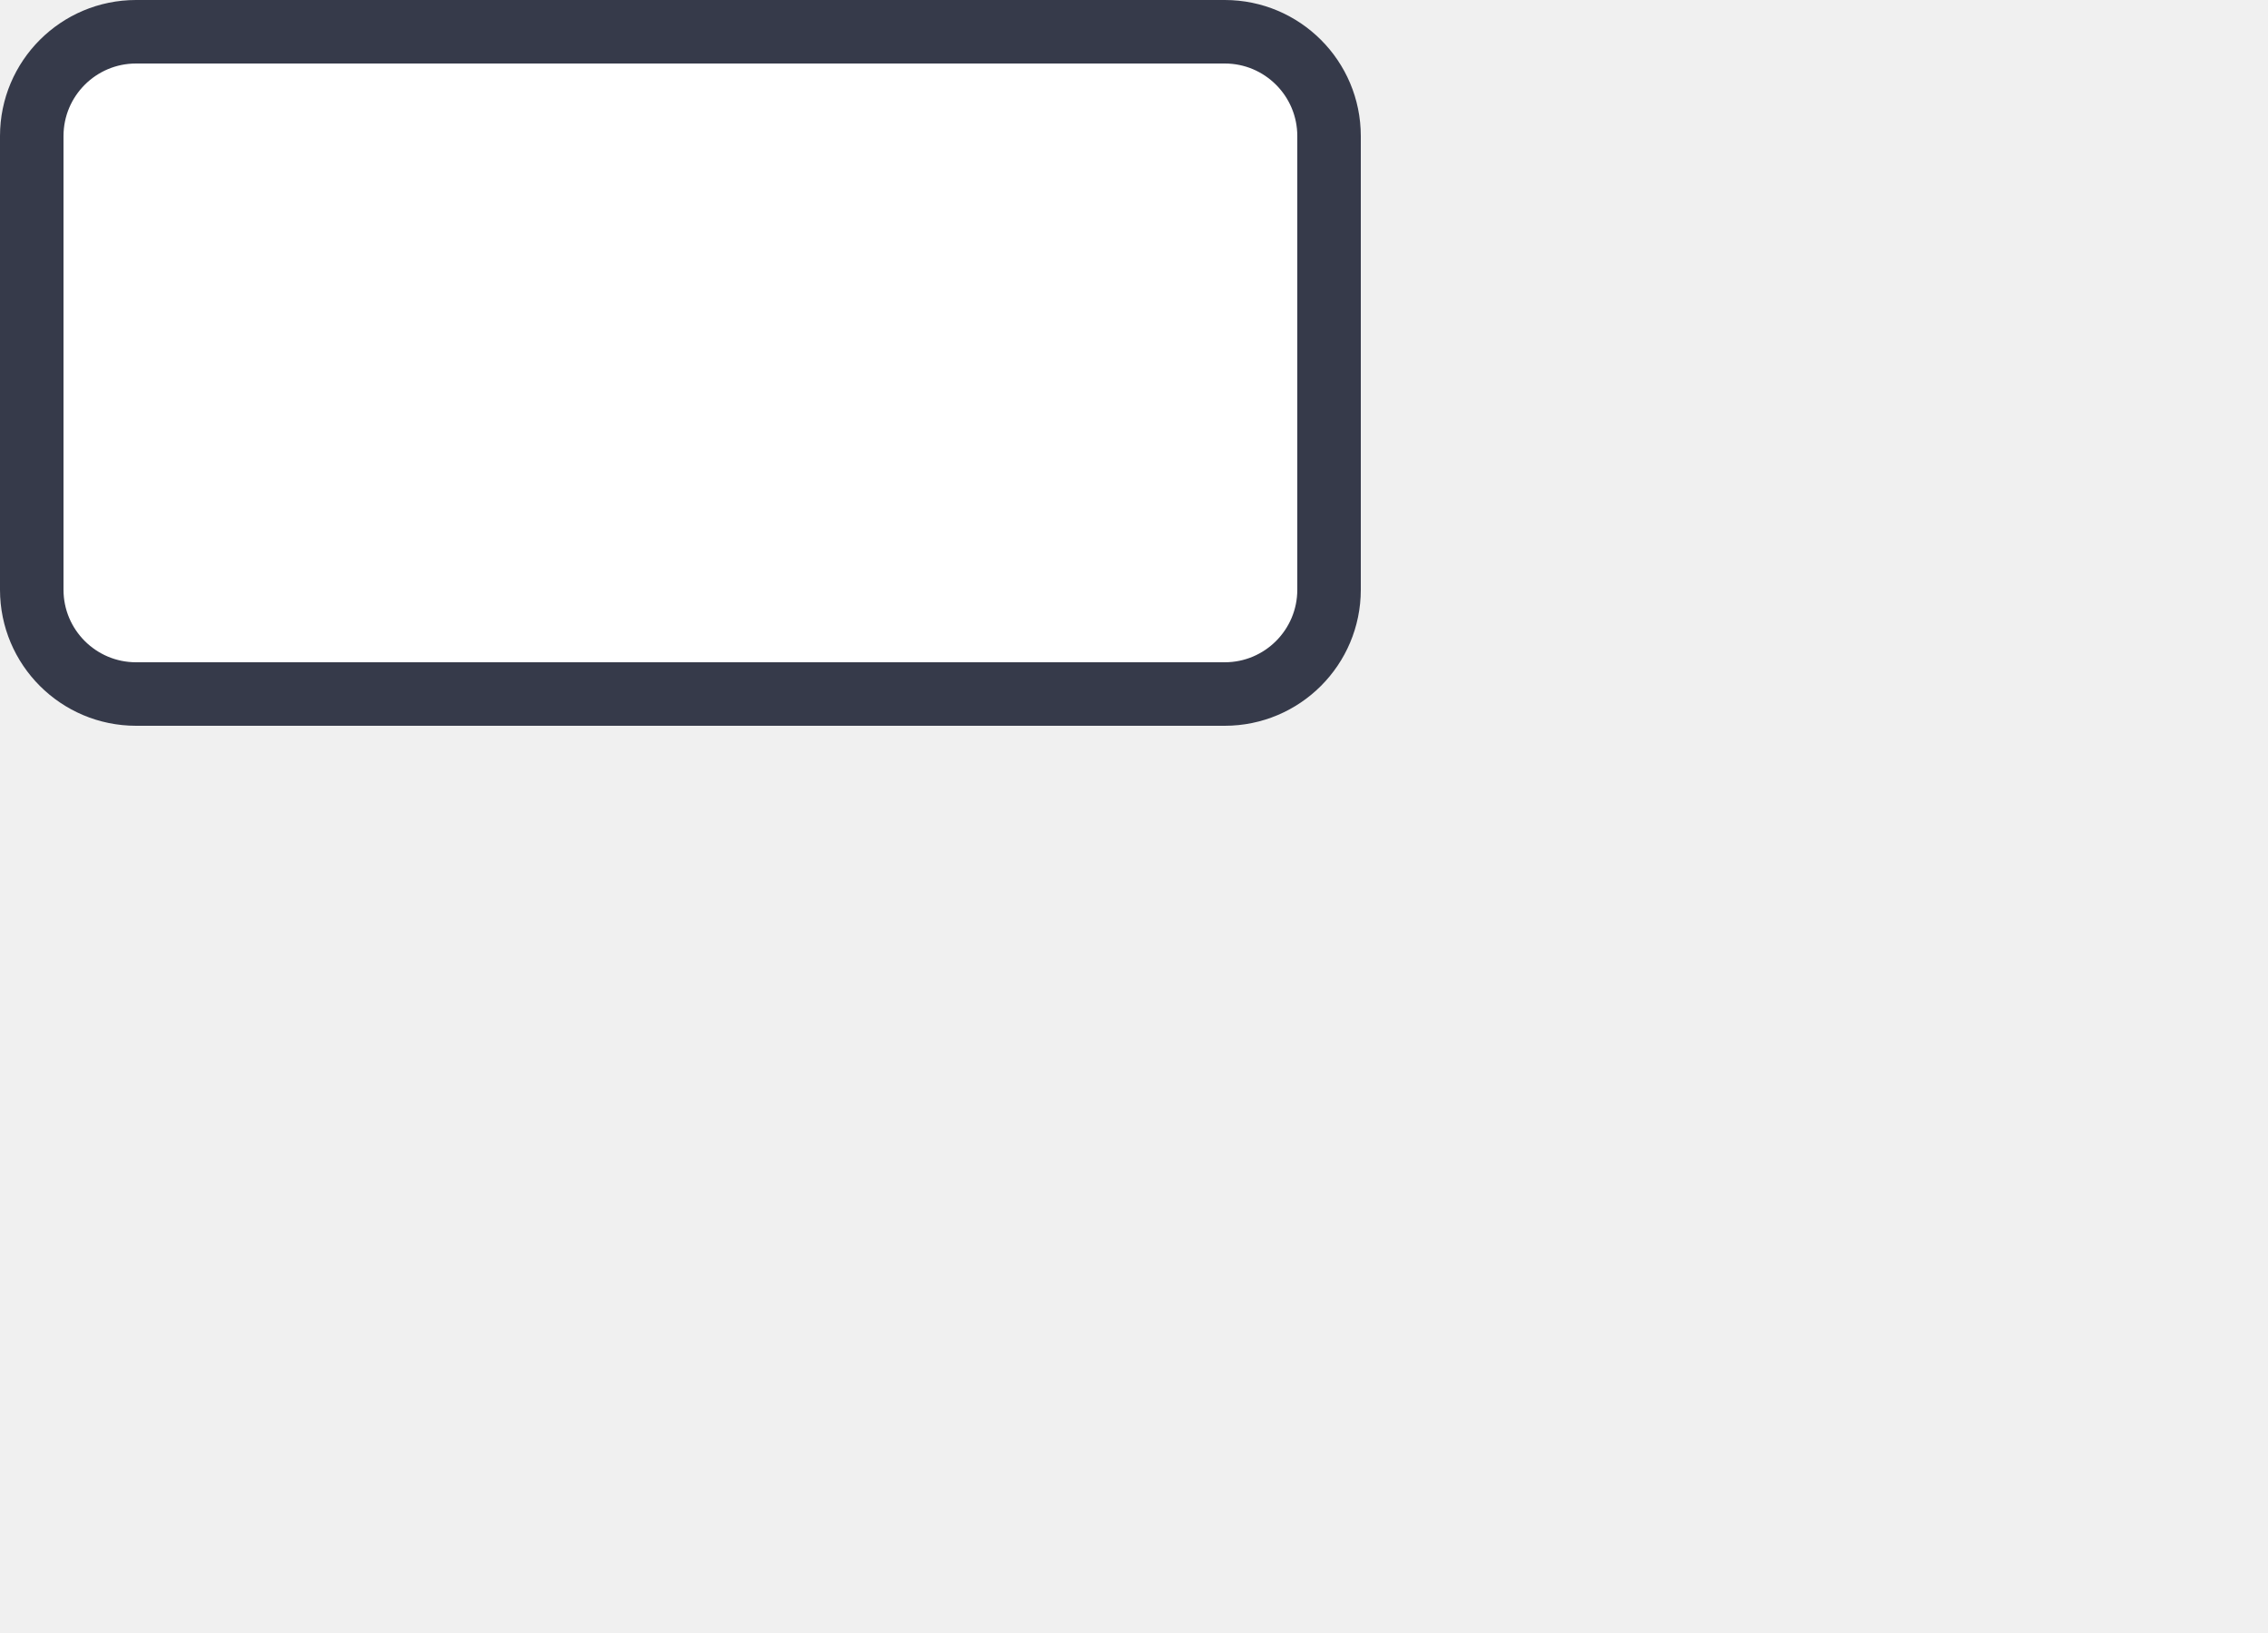
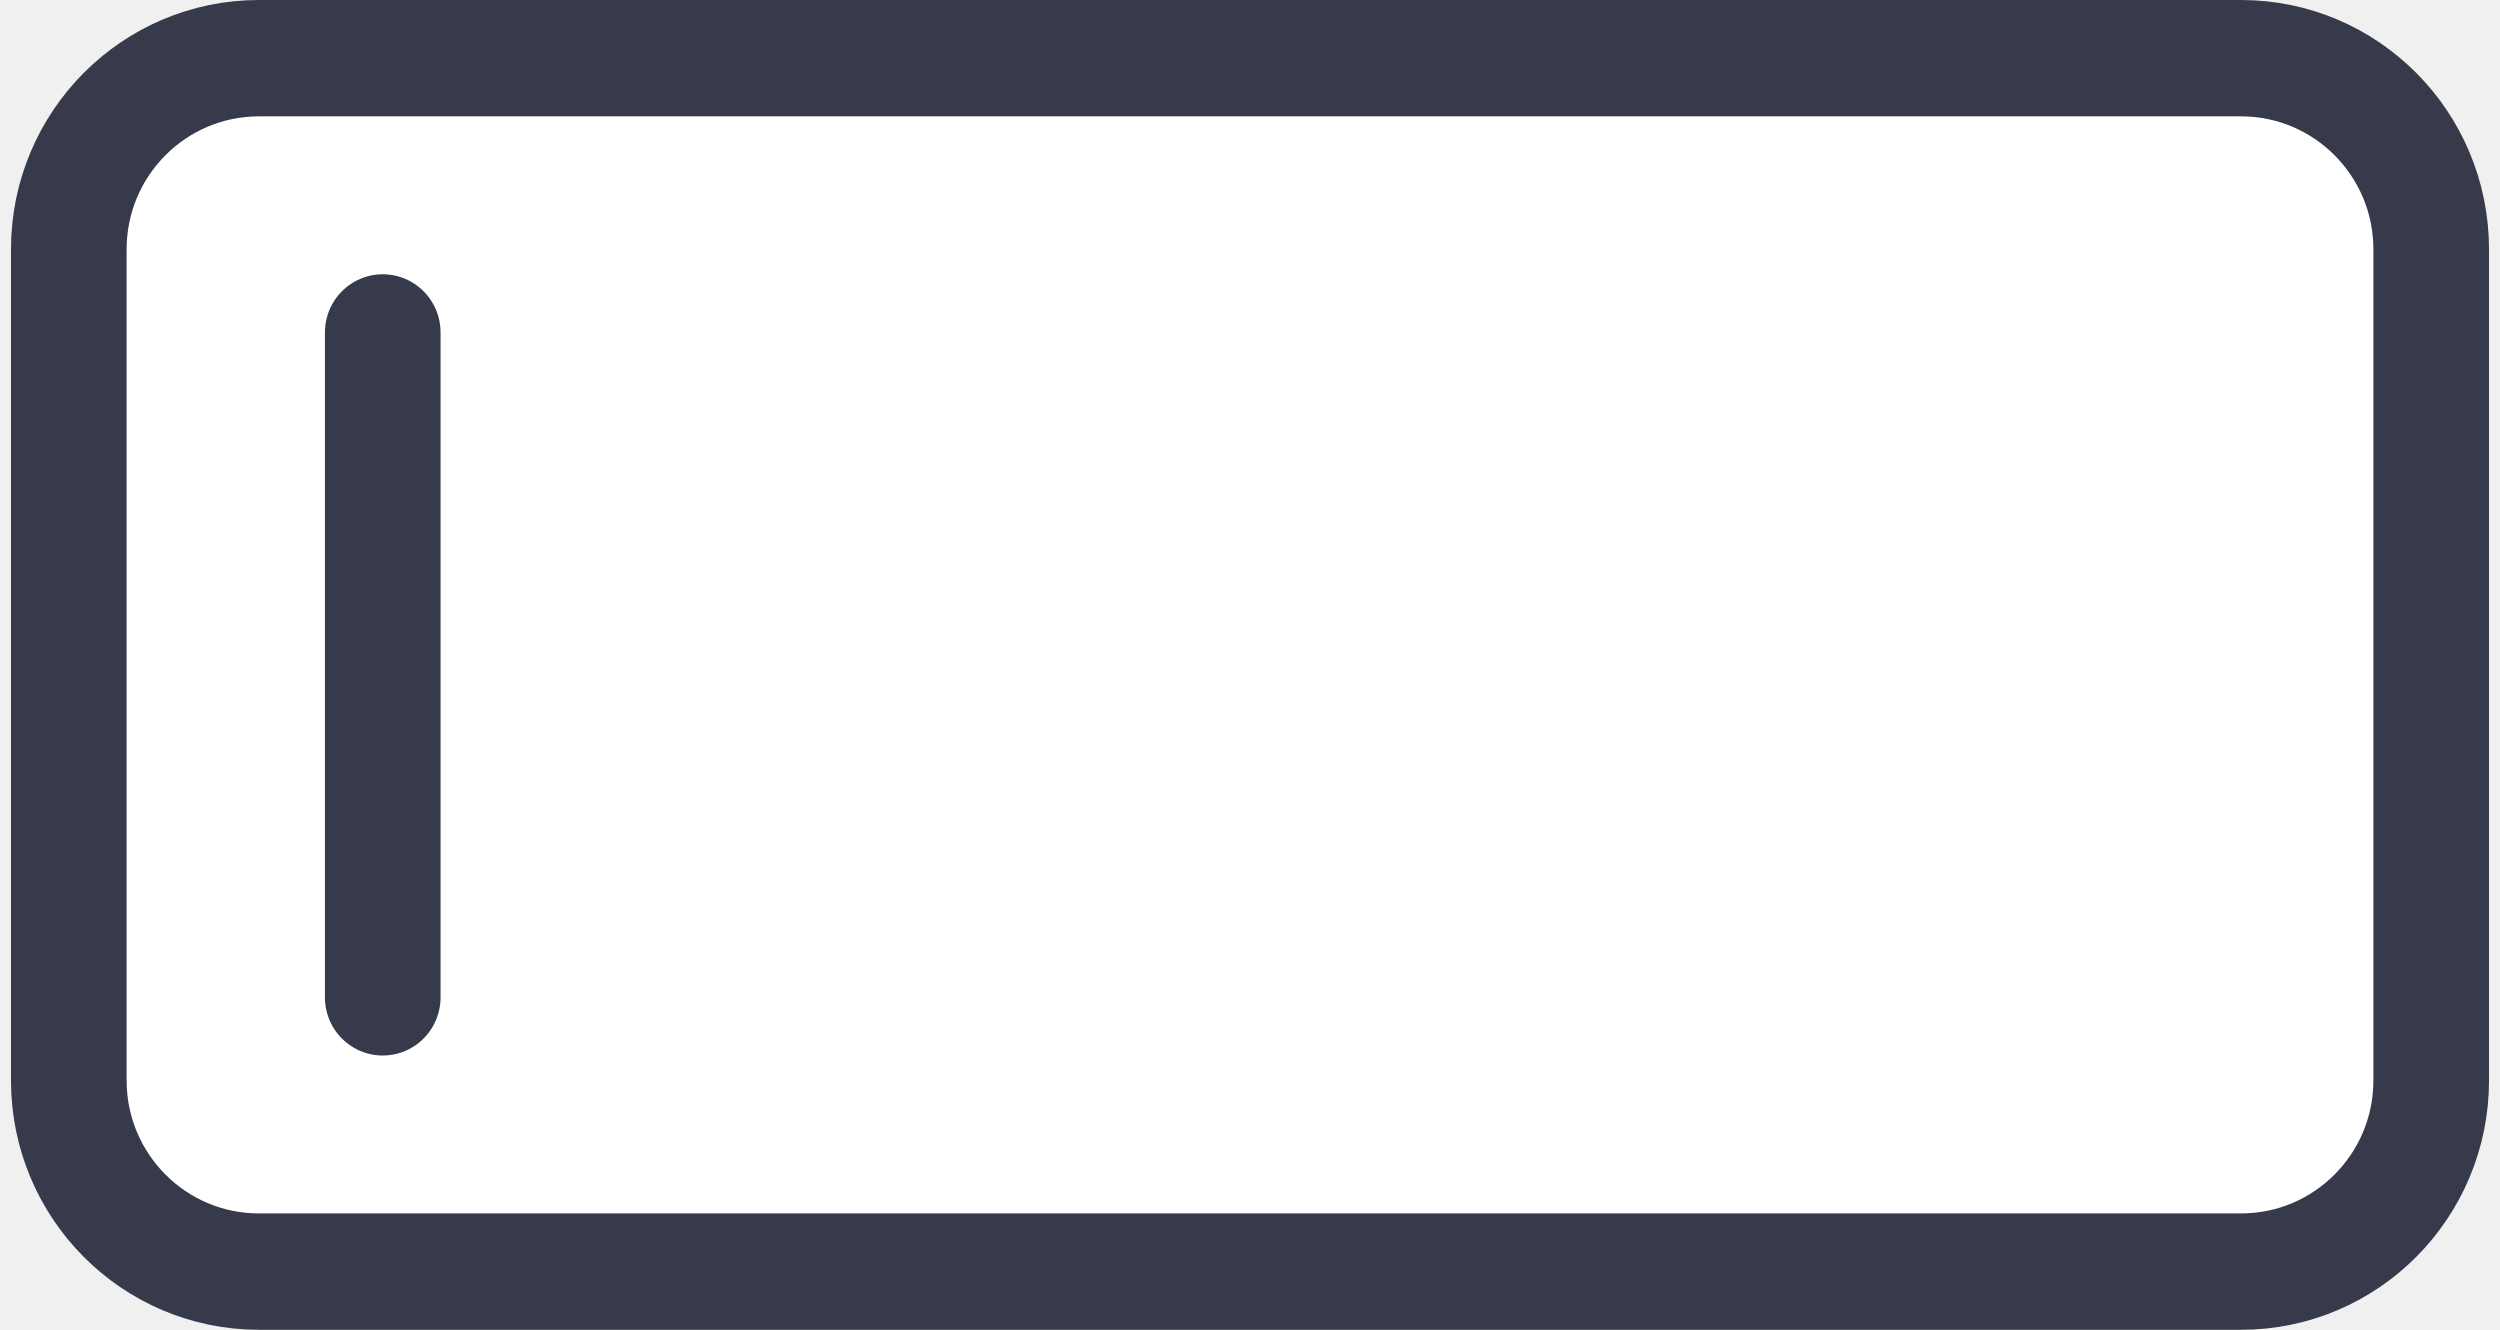
- <svg xmlns="http://www.w3.org/2000/svg" width="50" height="36" viewBox="0 0 50 36" fill="none">
-   <rect x="0.7" y="0.7" width="28.6" height="14.6" rx="2.3" fill="white" stroke="#363A4A" stroke-width="1.4" />
+ <svg xmlns="http://www.w3.org/2000/svg" width="47px" height="25px" viewBox="0 0 47 25" version="1.1">
+   <g id="surface1">
+     <path style="fill-rule:nonzero;fill:rgb(100%,100%,100%);fill-opacity:1;stroke-width:1.4;stroke-linecap:butt;stroke-linejoin:miter;stroke:rgb(21.176%,22.745%,29.02%);stroke-opacity:1;stroke-miterlimit:4;" d="M 3.001 0.7 L 26.999 0.7 C 28.27 0.7 29.301 1.73 29.301 3 L 29.301 13 C 29.301 14.27 28.27 15.3 26.999 15.3 L 3.001 15.3 C 1.73 15.3 0.699 14.27 0.699 13 L 0.699 3 C 0.699 1.73 1.73 0.7 3.001 0.7 Z M 3.001 0.7 " transform="matrix(1.552802,0,0,1.5625,0.207965,0)" />
+     <path style="fill:none;stroke-width:1.4;stroke-linecap:round;stroke-linejoin:miter;stroke:rgb(21.176%,22.745%,29.02%);stroke-opacity:1;stroke-miterlimit:4;" d="M 4.5 4 L 4.5 12 " transform="matrix(1.552802,0,0,1.5625,0.207965,0)" />
+   </g>
</svg>
